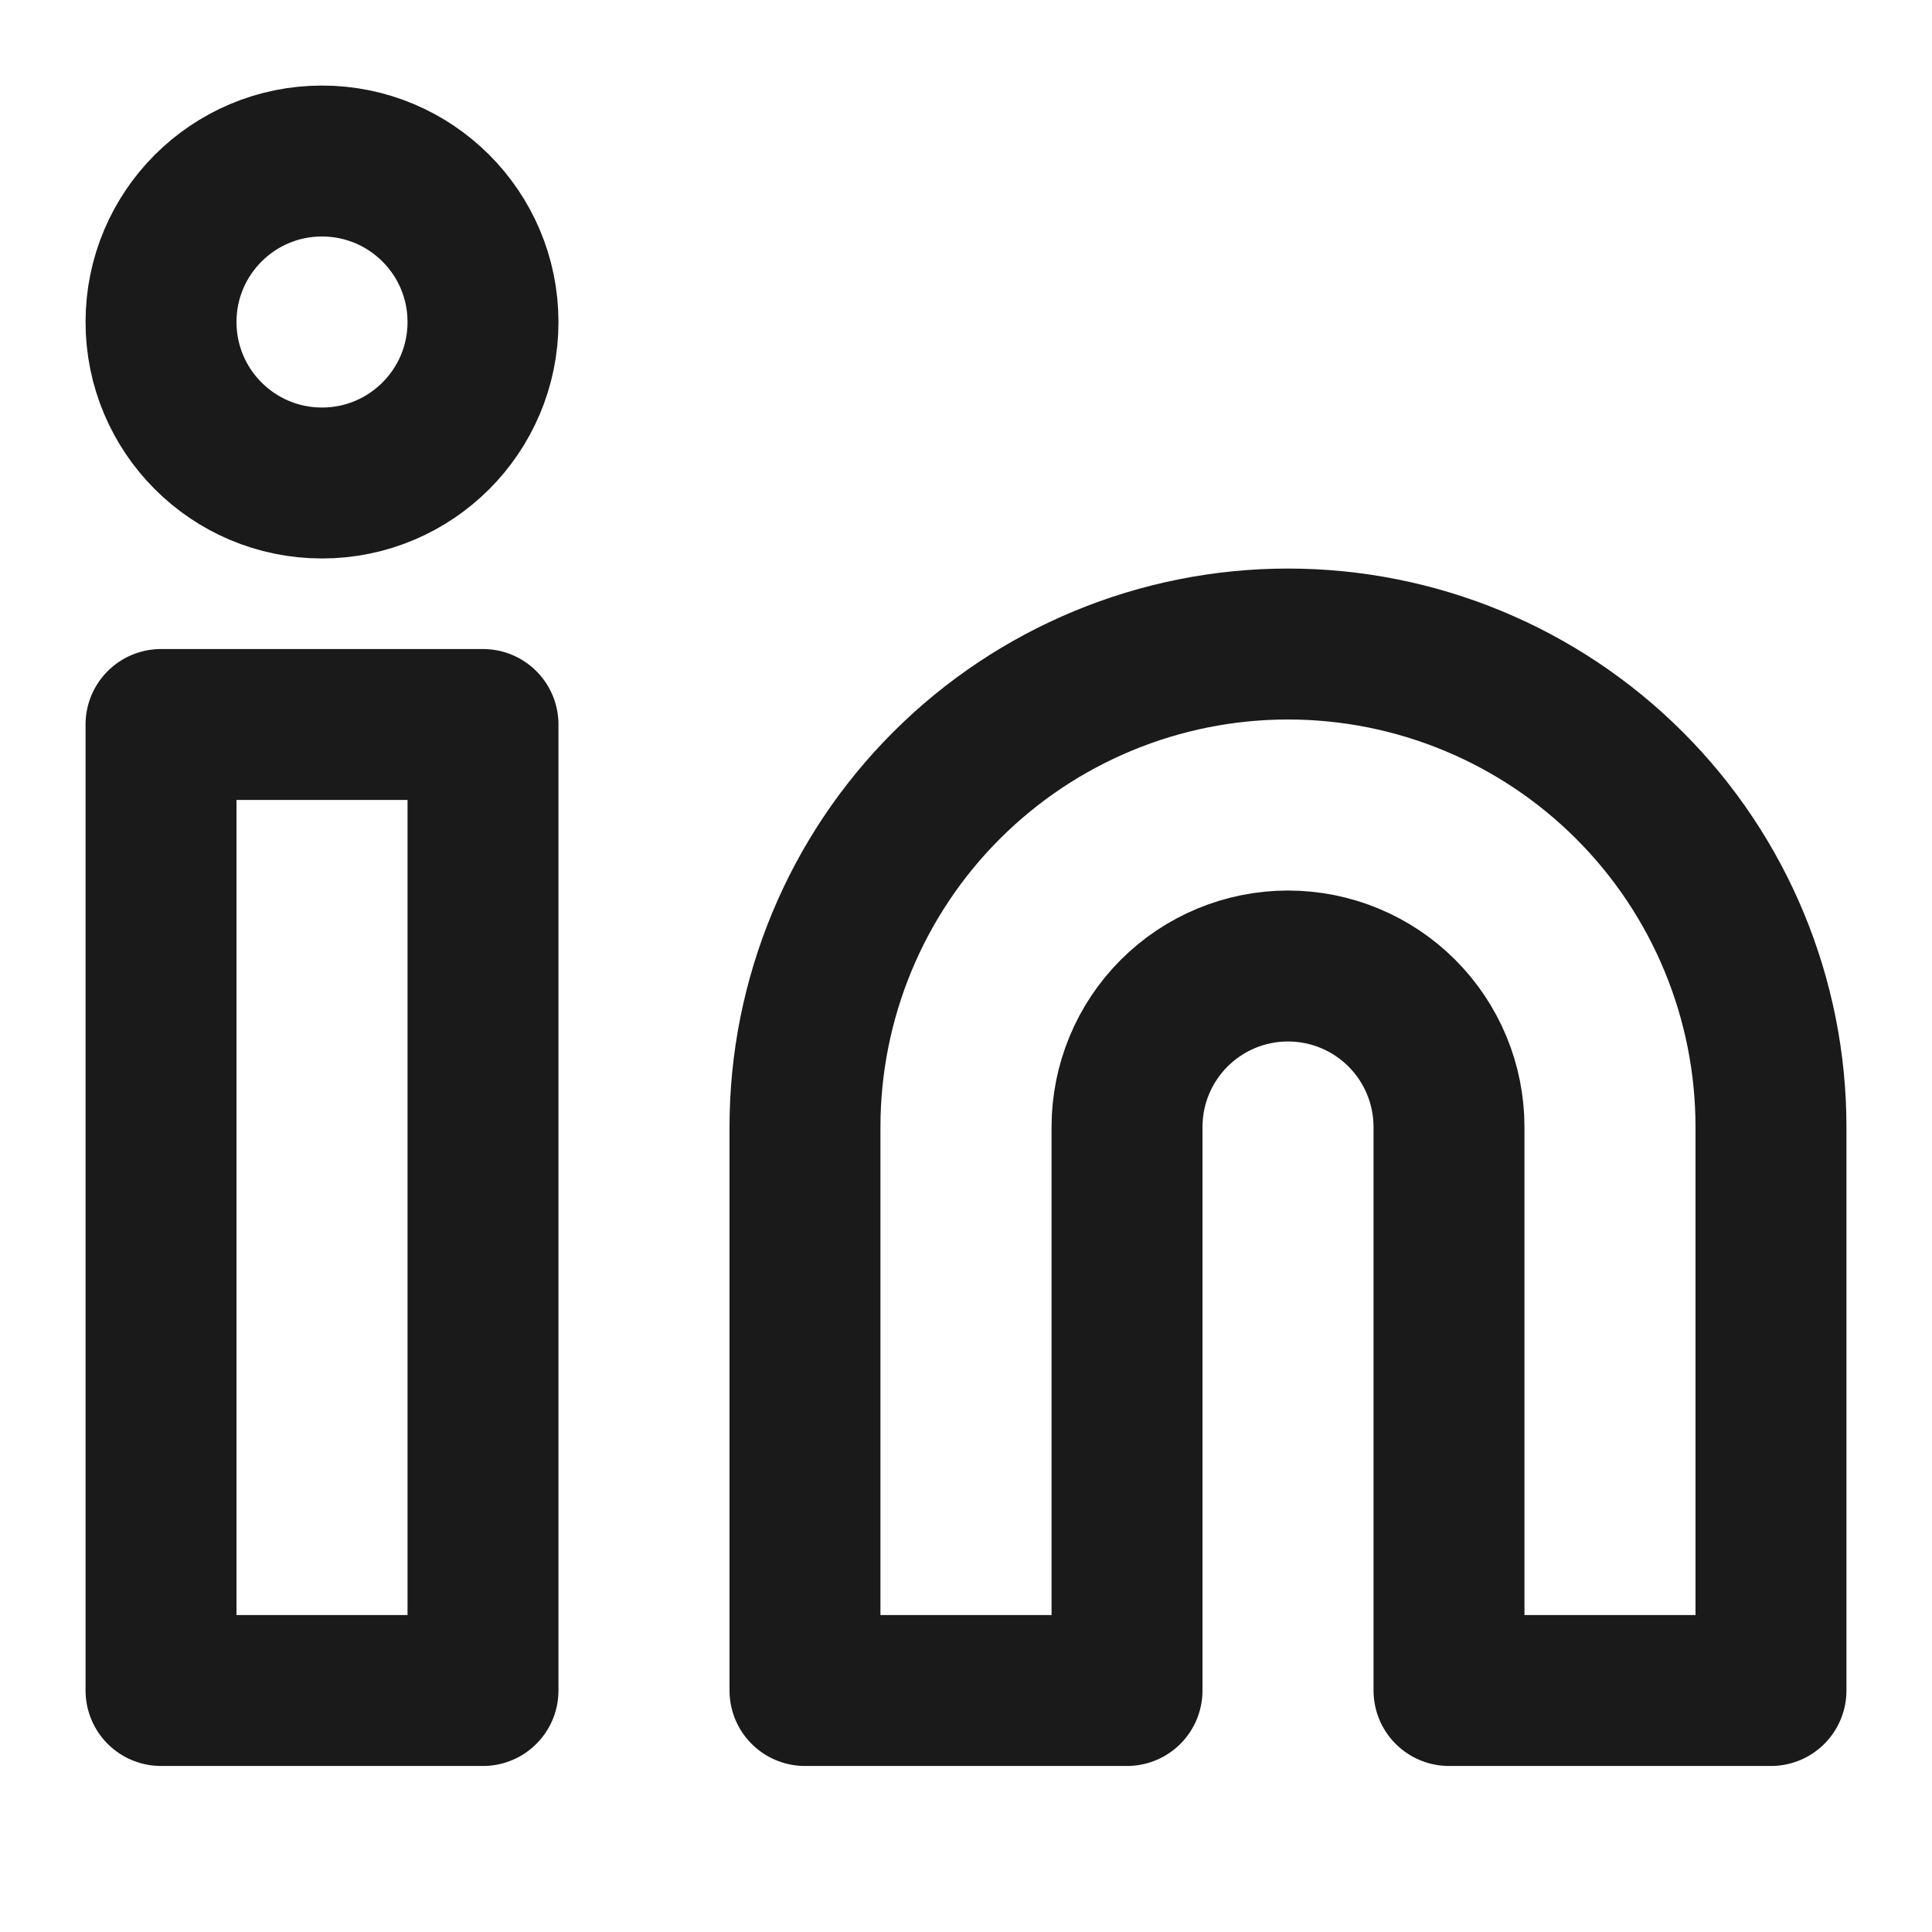
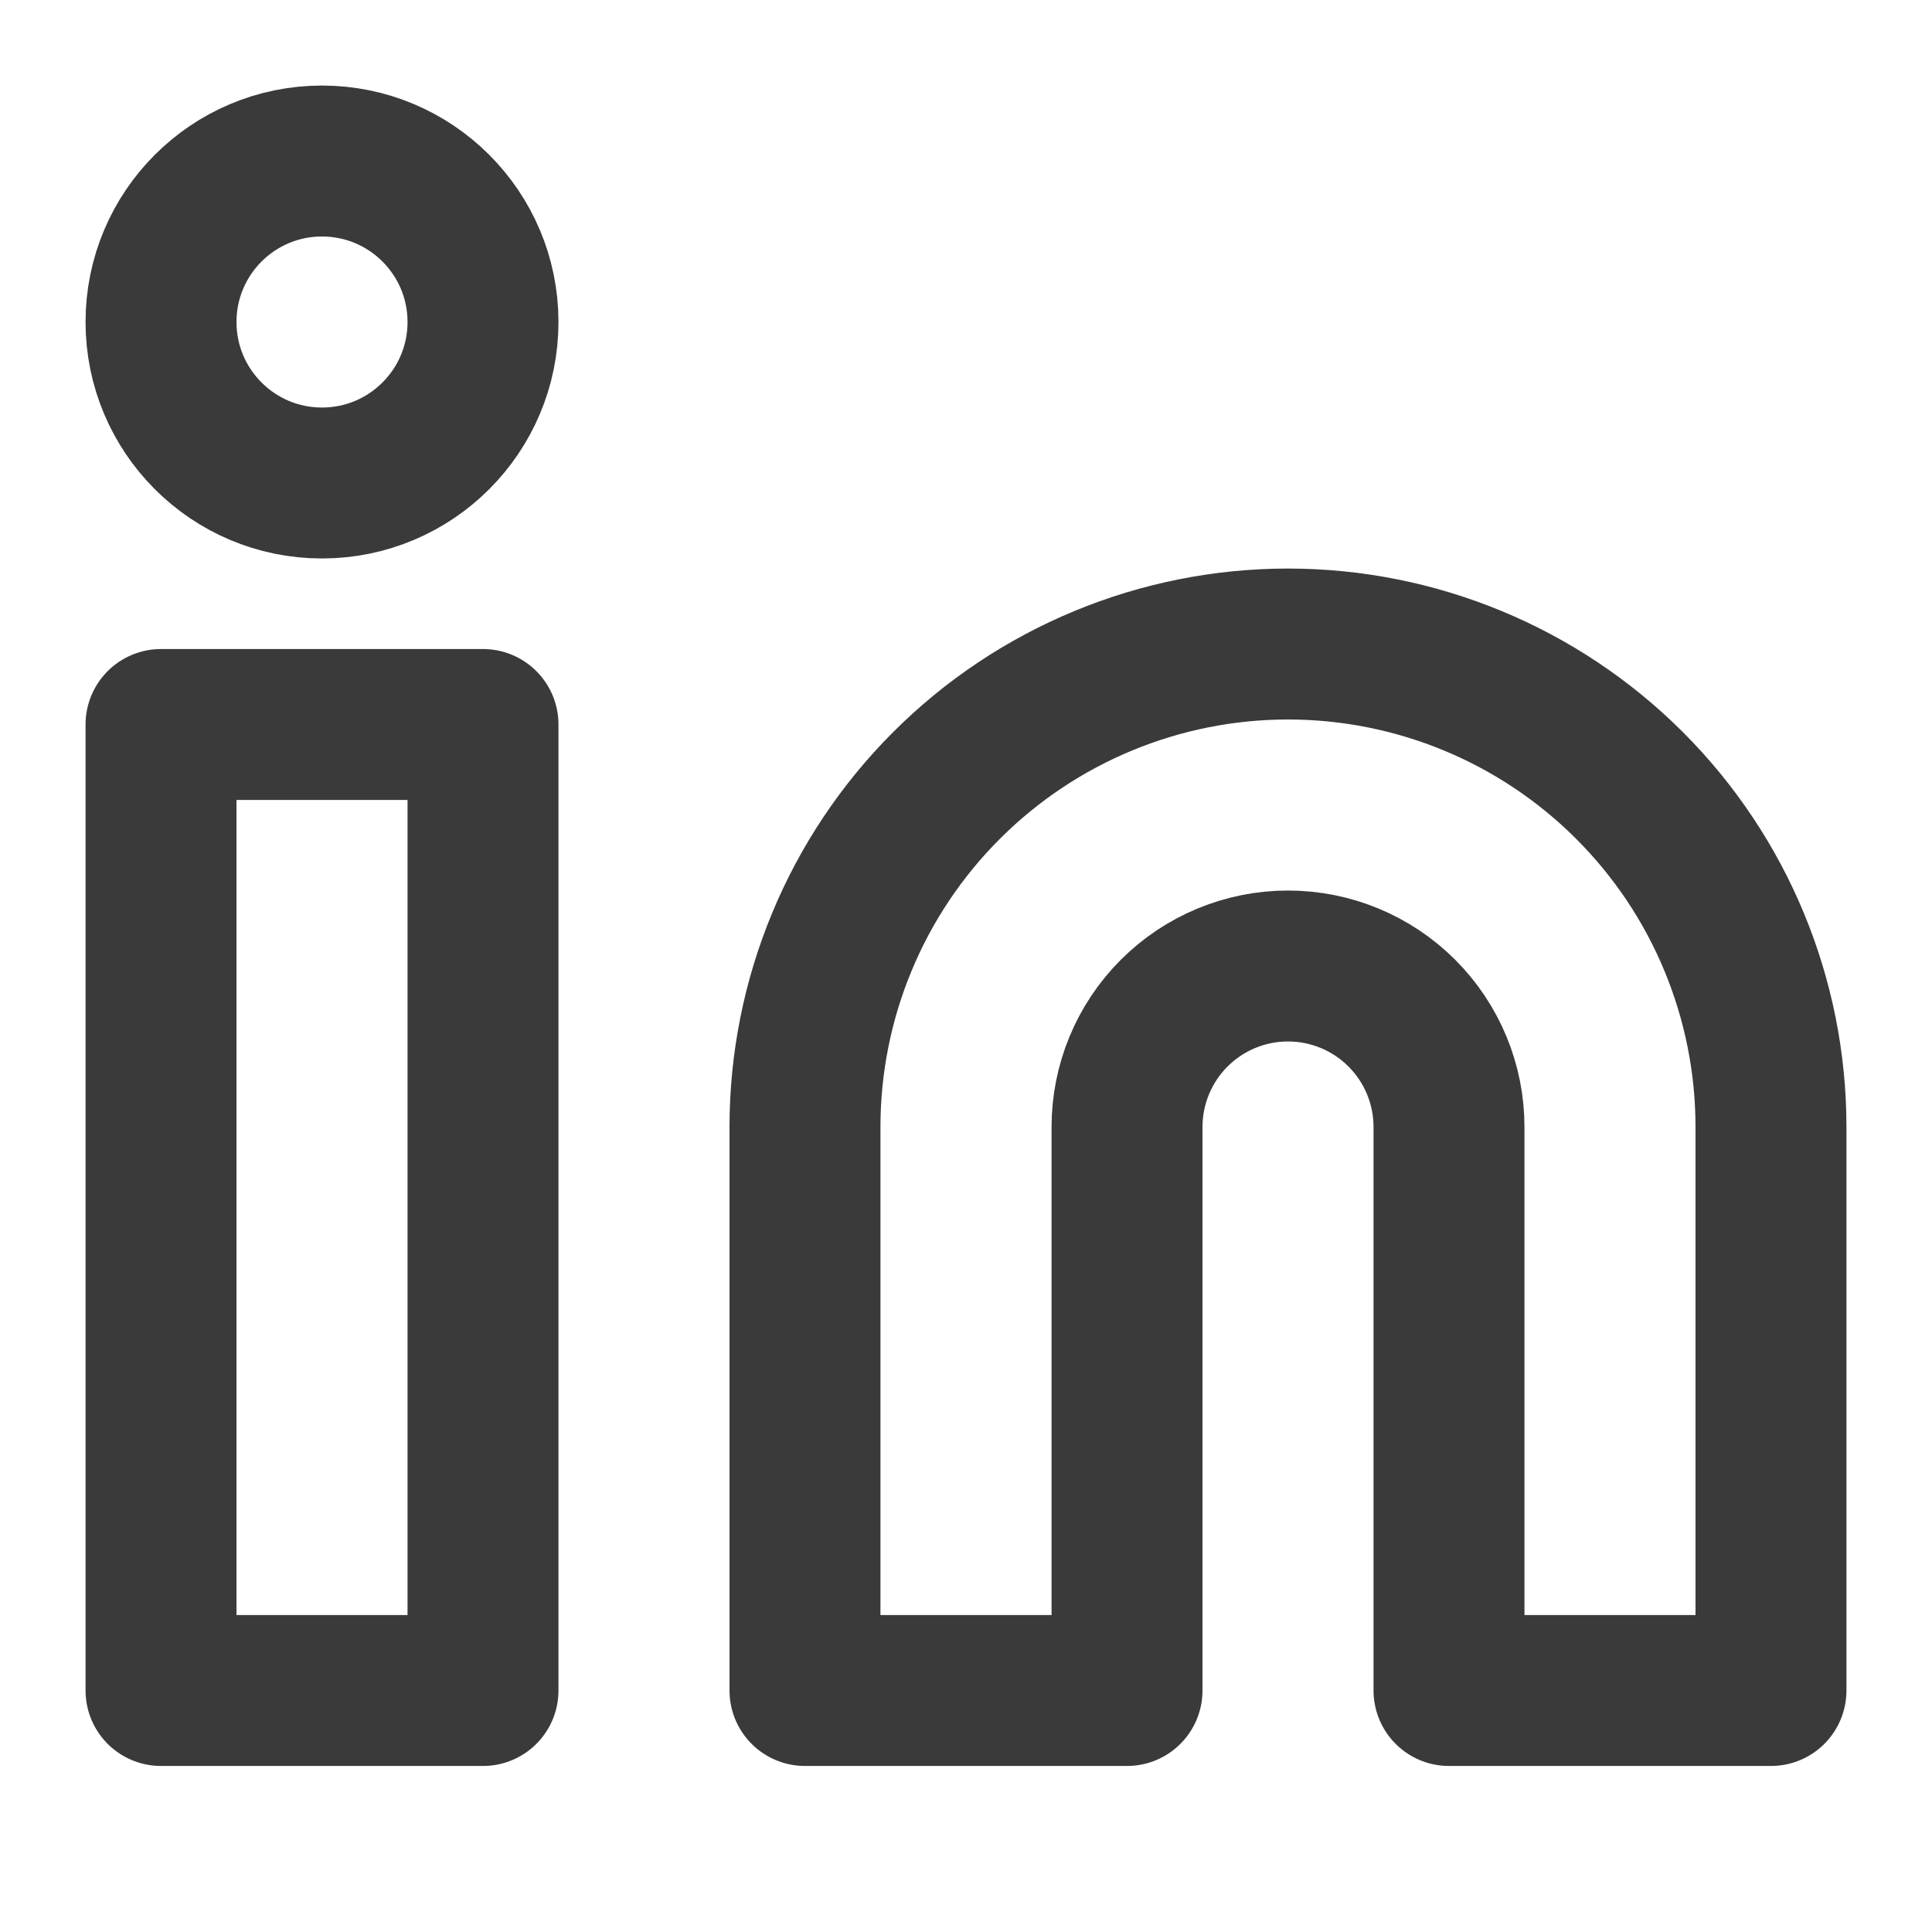
<svg xmlns="http://www.w3.org/2000/svg" width="32" height="32" viewBox="0 0 32 32" fill="none">
-   <path d="M5.333 8C6.806 8 8 6.806 8 5.333C8 3.861 6.806 2.667 5.333 2.667C3.861 2.667 2.667 3.861 2.667 5.333C2.667 6.806 3.861 8 5.333 8Z" stroke="#1a1a1a" stroke-width="2.5" stroke-linecap="round" stroke-linejoin="round" />
-   <path d="M2.667 12H8V28H2.667V12ZM29.333 28H24V18.667C24 17.959 23.719 17.281 23.219 16.781C22.719 16.281 22.041 16 21.333 16C20.626 16 19.948 16.281 19.448 16.781C18.948 17.281 18.667 17.959 18.667 18.667V28H13.333V18.667C13.333 16.545 14.176 14.51 15.677 13.01C17.177 11.51 19.212 10.667 21.333 10.667C23.455 10.667 25.49 11.51 26.99 13.01C28.491 14.51 29.333 16.545 29.333 18.667V28Z" stroke="#1a1a1a" stroke-width="2.5" stroke-linecap="round" stroke-linejoin="round" />
+   <path d="M5.333 8C6.806 8 8 6.806 8 5.333C8 3.861 6.806 2.667 5.333 2.667C3.861 2.667 2.667 3.861 2.667 5.333C2.667 6.806 3.861 8 5.333 8Z" stroke="#3A3A3A" stroke-width="2.5" stroke-linecap="round" stroke-linejoin="round" />
+   <path d="M2.667 12H8V28H2.667V12ZM29.333 28H24V18.667C24 17.959 23.719 17.281 23.219 16.781C22.719 16.281 22.041 16 21.333 16C20.626 16 19.948 16.281 19.448 16.781C18.948 17.281 18.667 17.959 18.667 18.667V28H13.333V18.667C13.333 16.545 14.176 14.51 15.677 13.01C17.177 11.51 19.212 10.667 21.333 10.667C23.455 10.667 25.49 11.51 26.99 13.01C28.491 14.51 29.333 16.545 29.333 18.667V28Z" stroke="#3A3A3A" stroke-width="2.5" stroke-linecap="round" stroke-linejoin="round" />
</svg>
